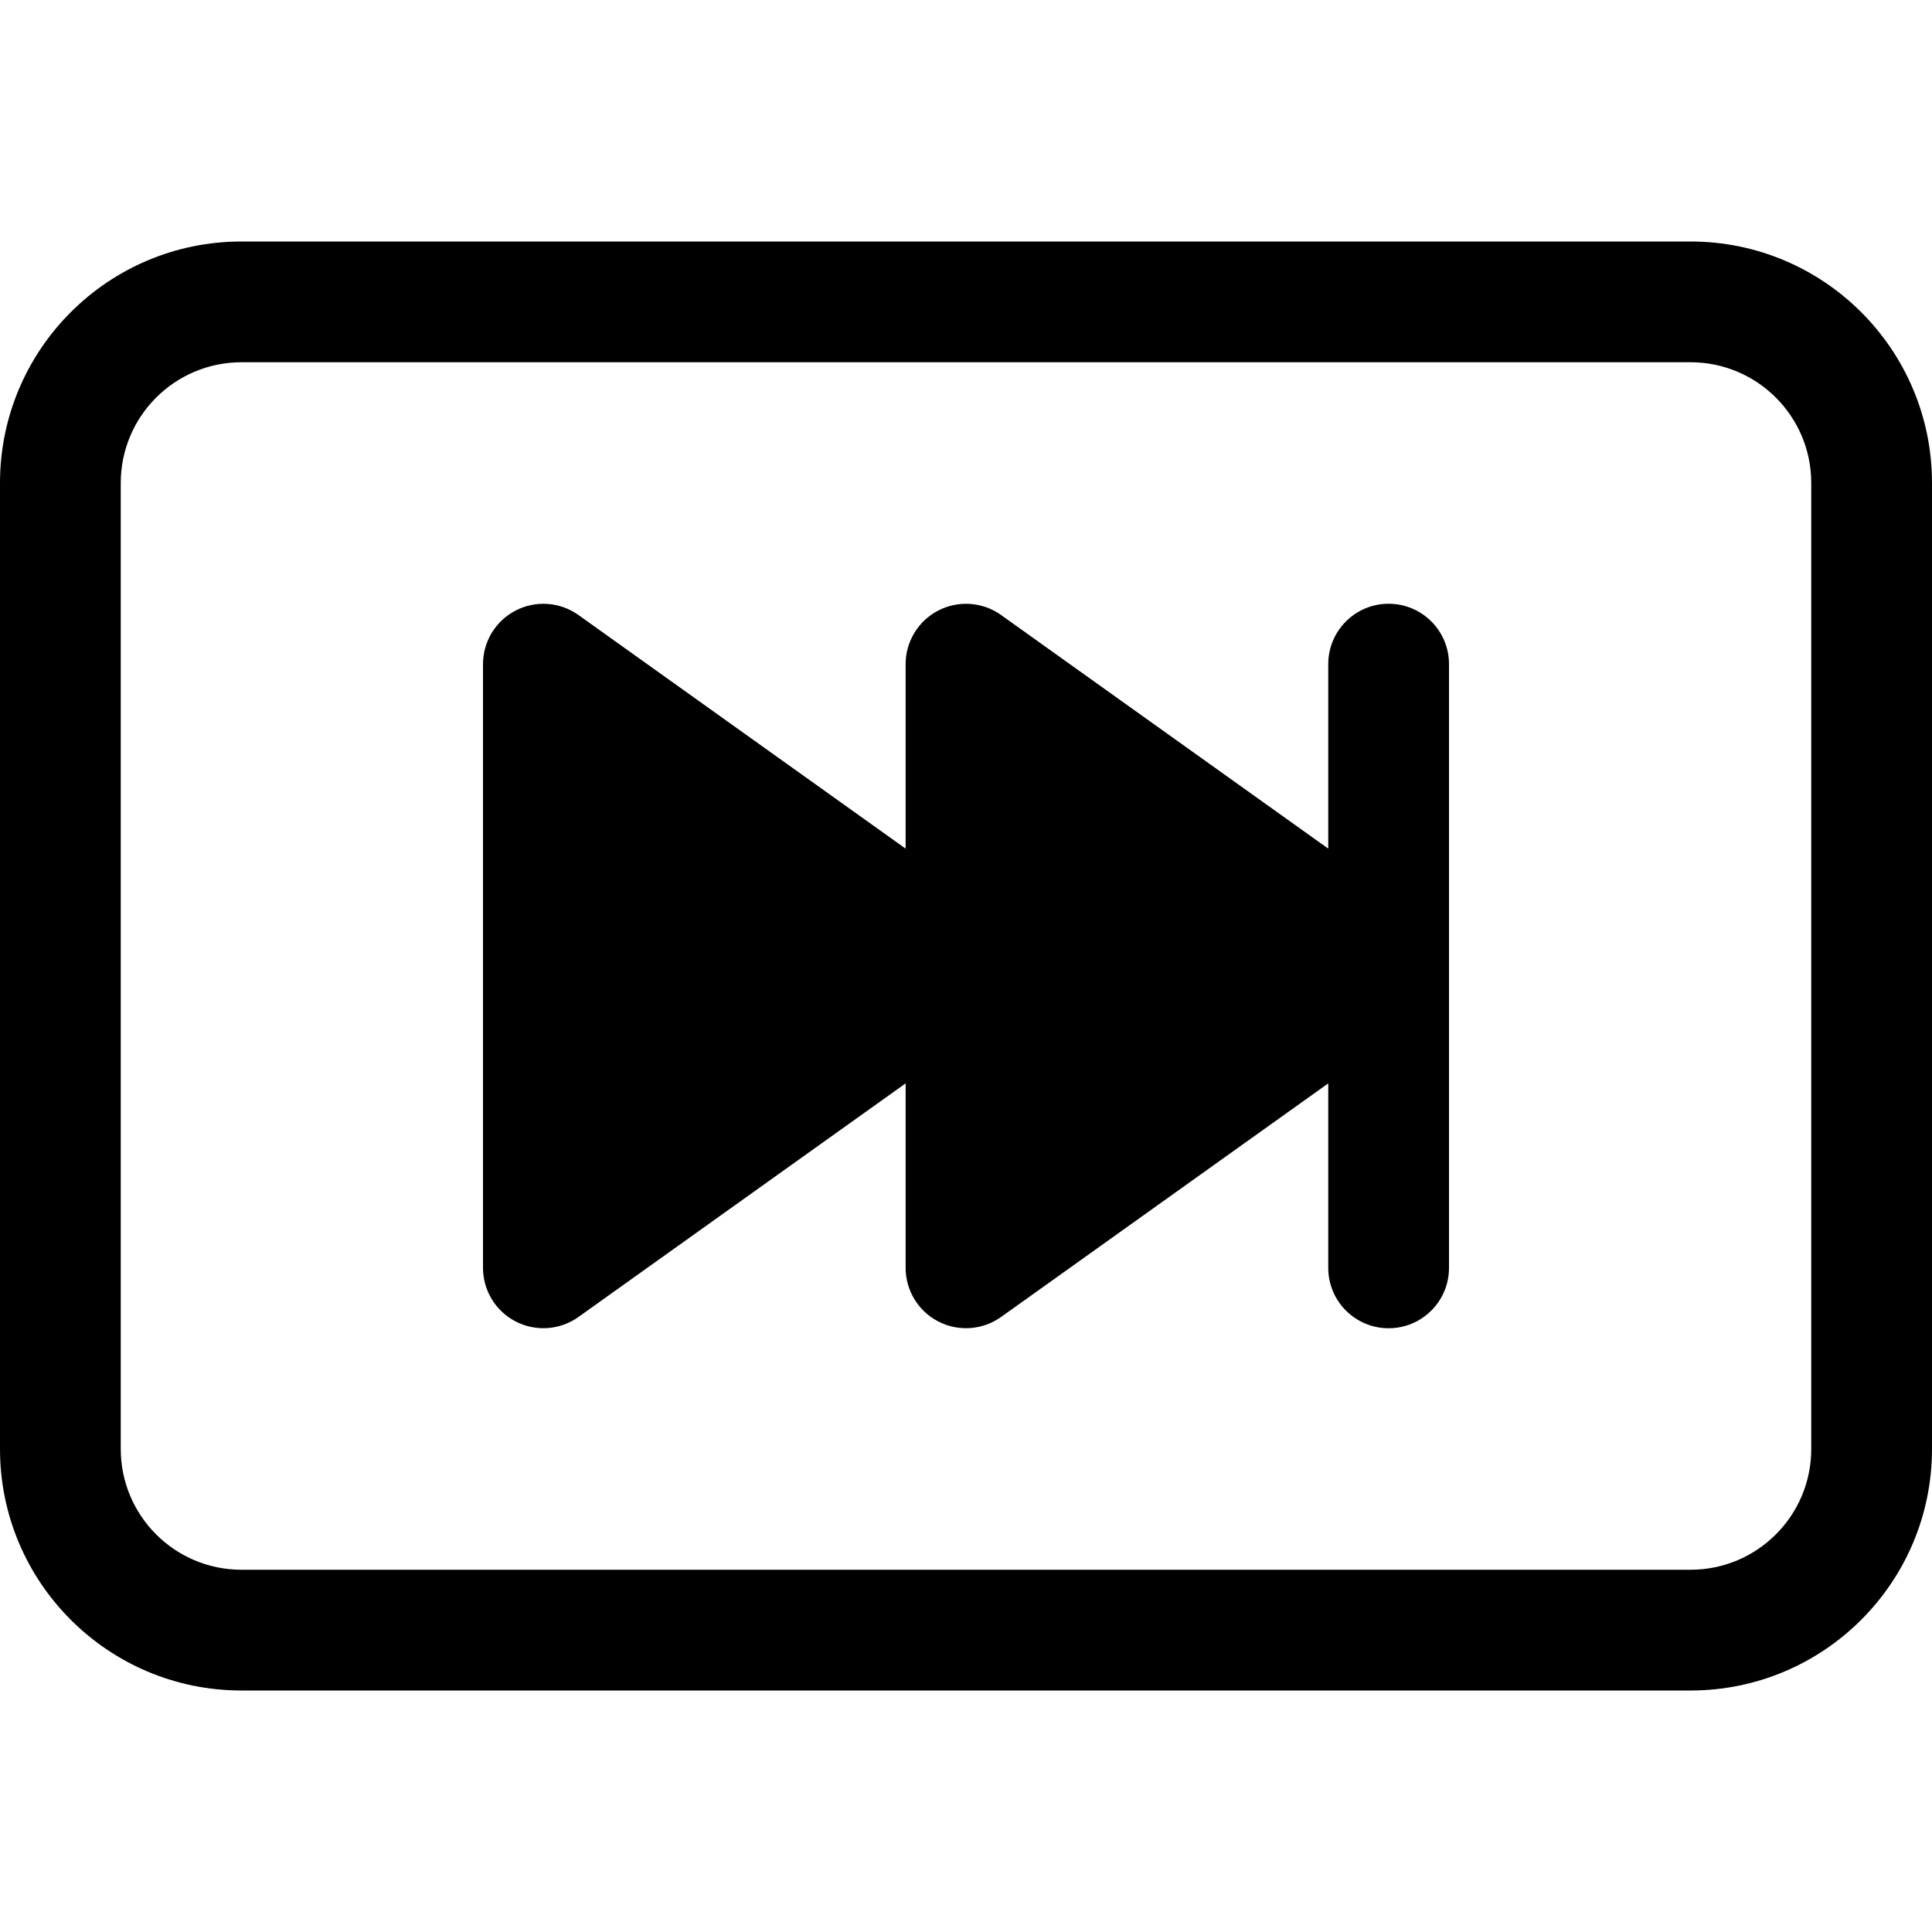
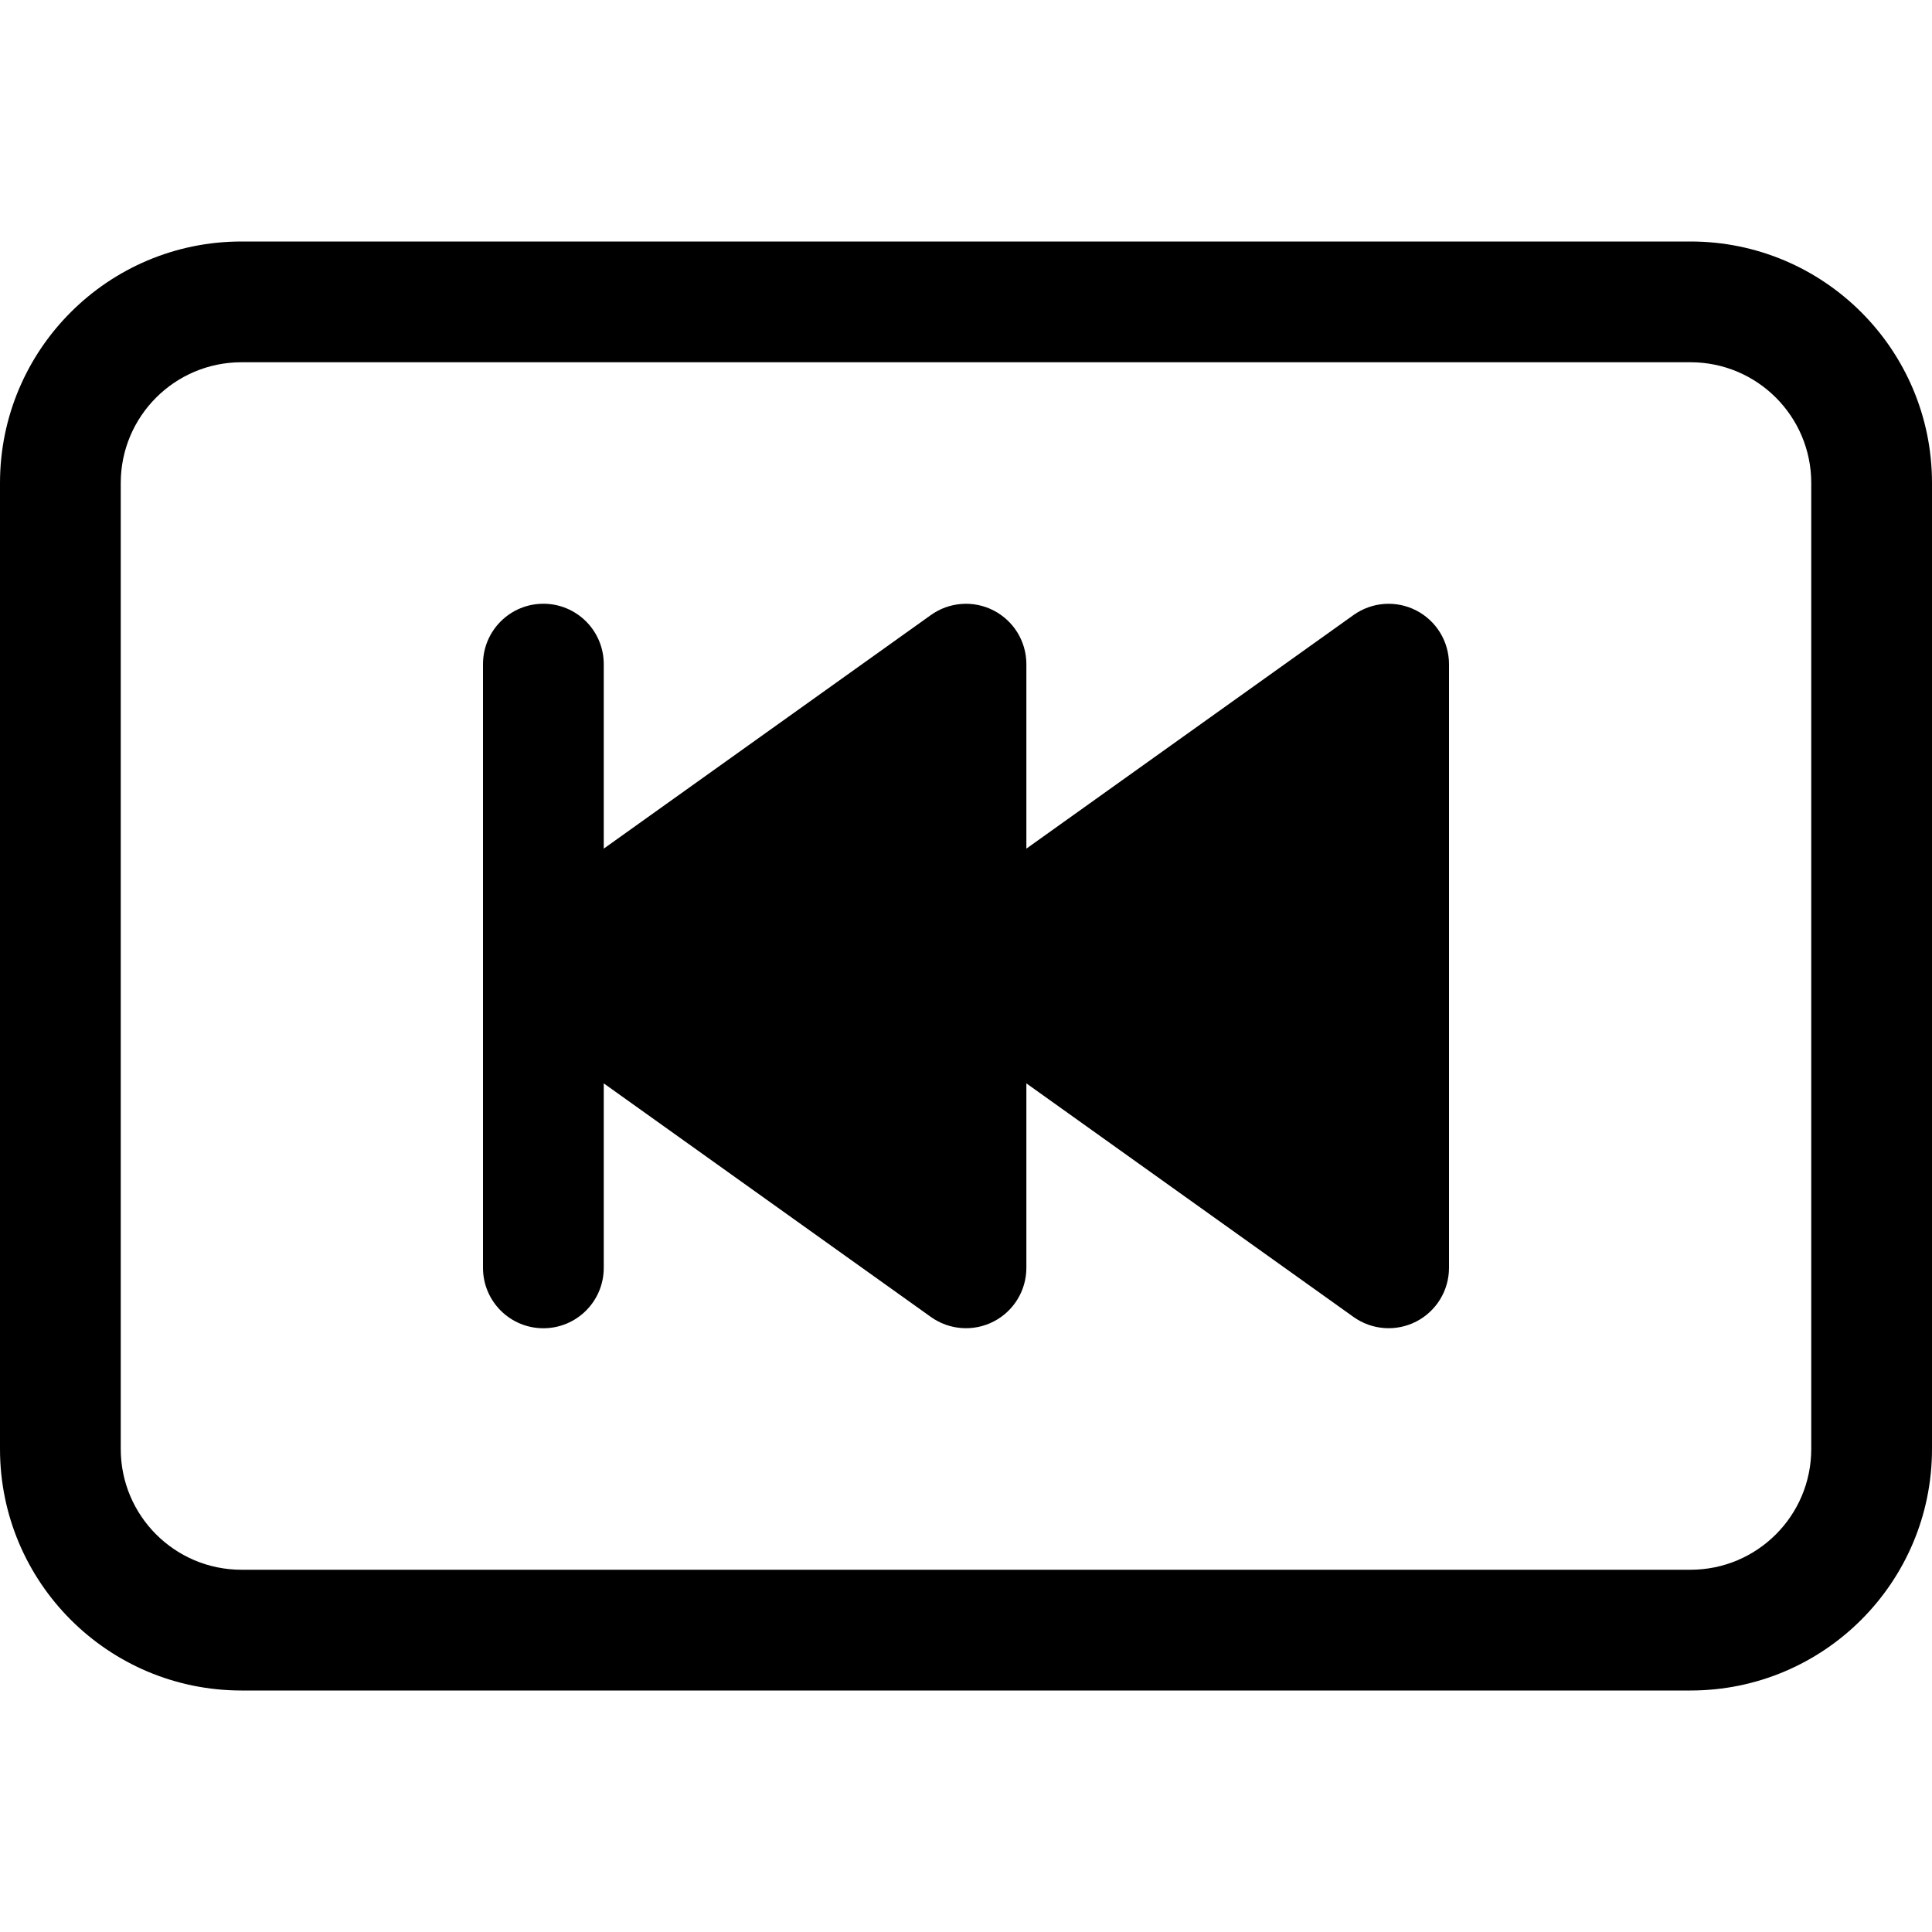
<svg xmlns="http://www.w3.org/2000/svg" width="16" height="16" fill="currentColor" class="bi bi-skip-backward-btn" viewBox="0 0 16 16">
-   <path d="M4.79 5.093A.5.5 0 0 0 4 5.5v5a.5.5 0 0 0 .79.407L7.5 8.972V10.5a.5.5 0 0 0 .79.407L11 8.972V10.5a.5.5 0 0 0 1 0v-5a.5.5 0 0 0-1 0v1.528L8.29 5.093a.5.5 0 0 0-.79.407v1.528L4.79 5.093z" />
+   <path d="M11.21 5.093A.5.5 0 0 1 12 5.5v5a.5.5 0 0 1-.79.407L8.5 8.972V10.5a.5.5 0 0 1-.79.407L5 8.972V10.5a.5.5 0 0 1-1 0v-5a.5.5 0 0 1 1 0v1.528l2.71-1.935a.5.5 0 0 1 .79.407v1.528l2.71-1.935z" />
  <path d="M0 4a2 2 0 0 1 2-2h12a2 2 0 0 1 2 2v8a2 2 0 0 1-2 2H2a2 2 0 0 1-2-2V4zm15 0a1 1 0 0 0-1-1H2a1 1 0 0 0-1 1v8a1 1 0 0 0 1 1h12a1 1 0 0 0 1-1V4z" />
</svg>
